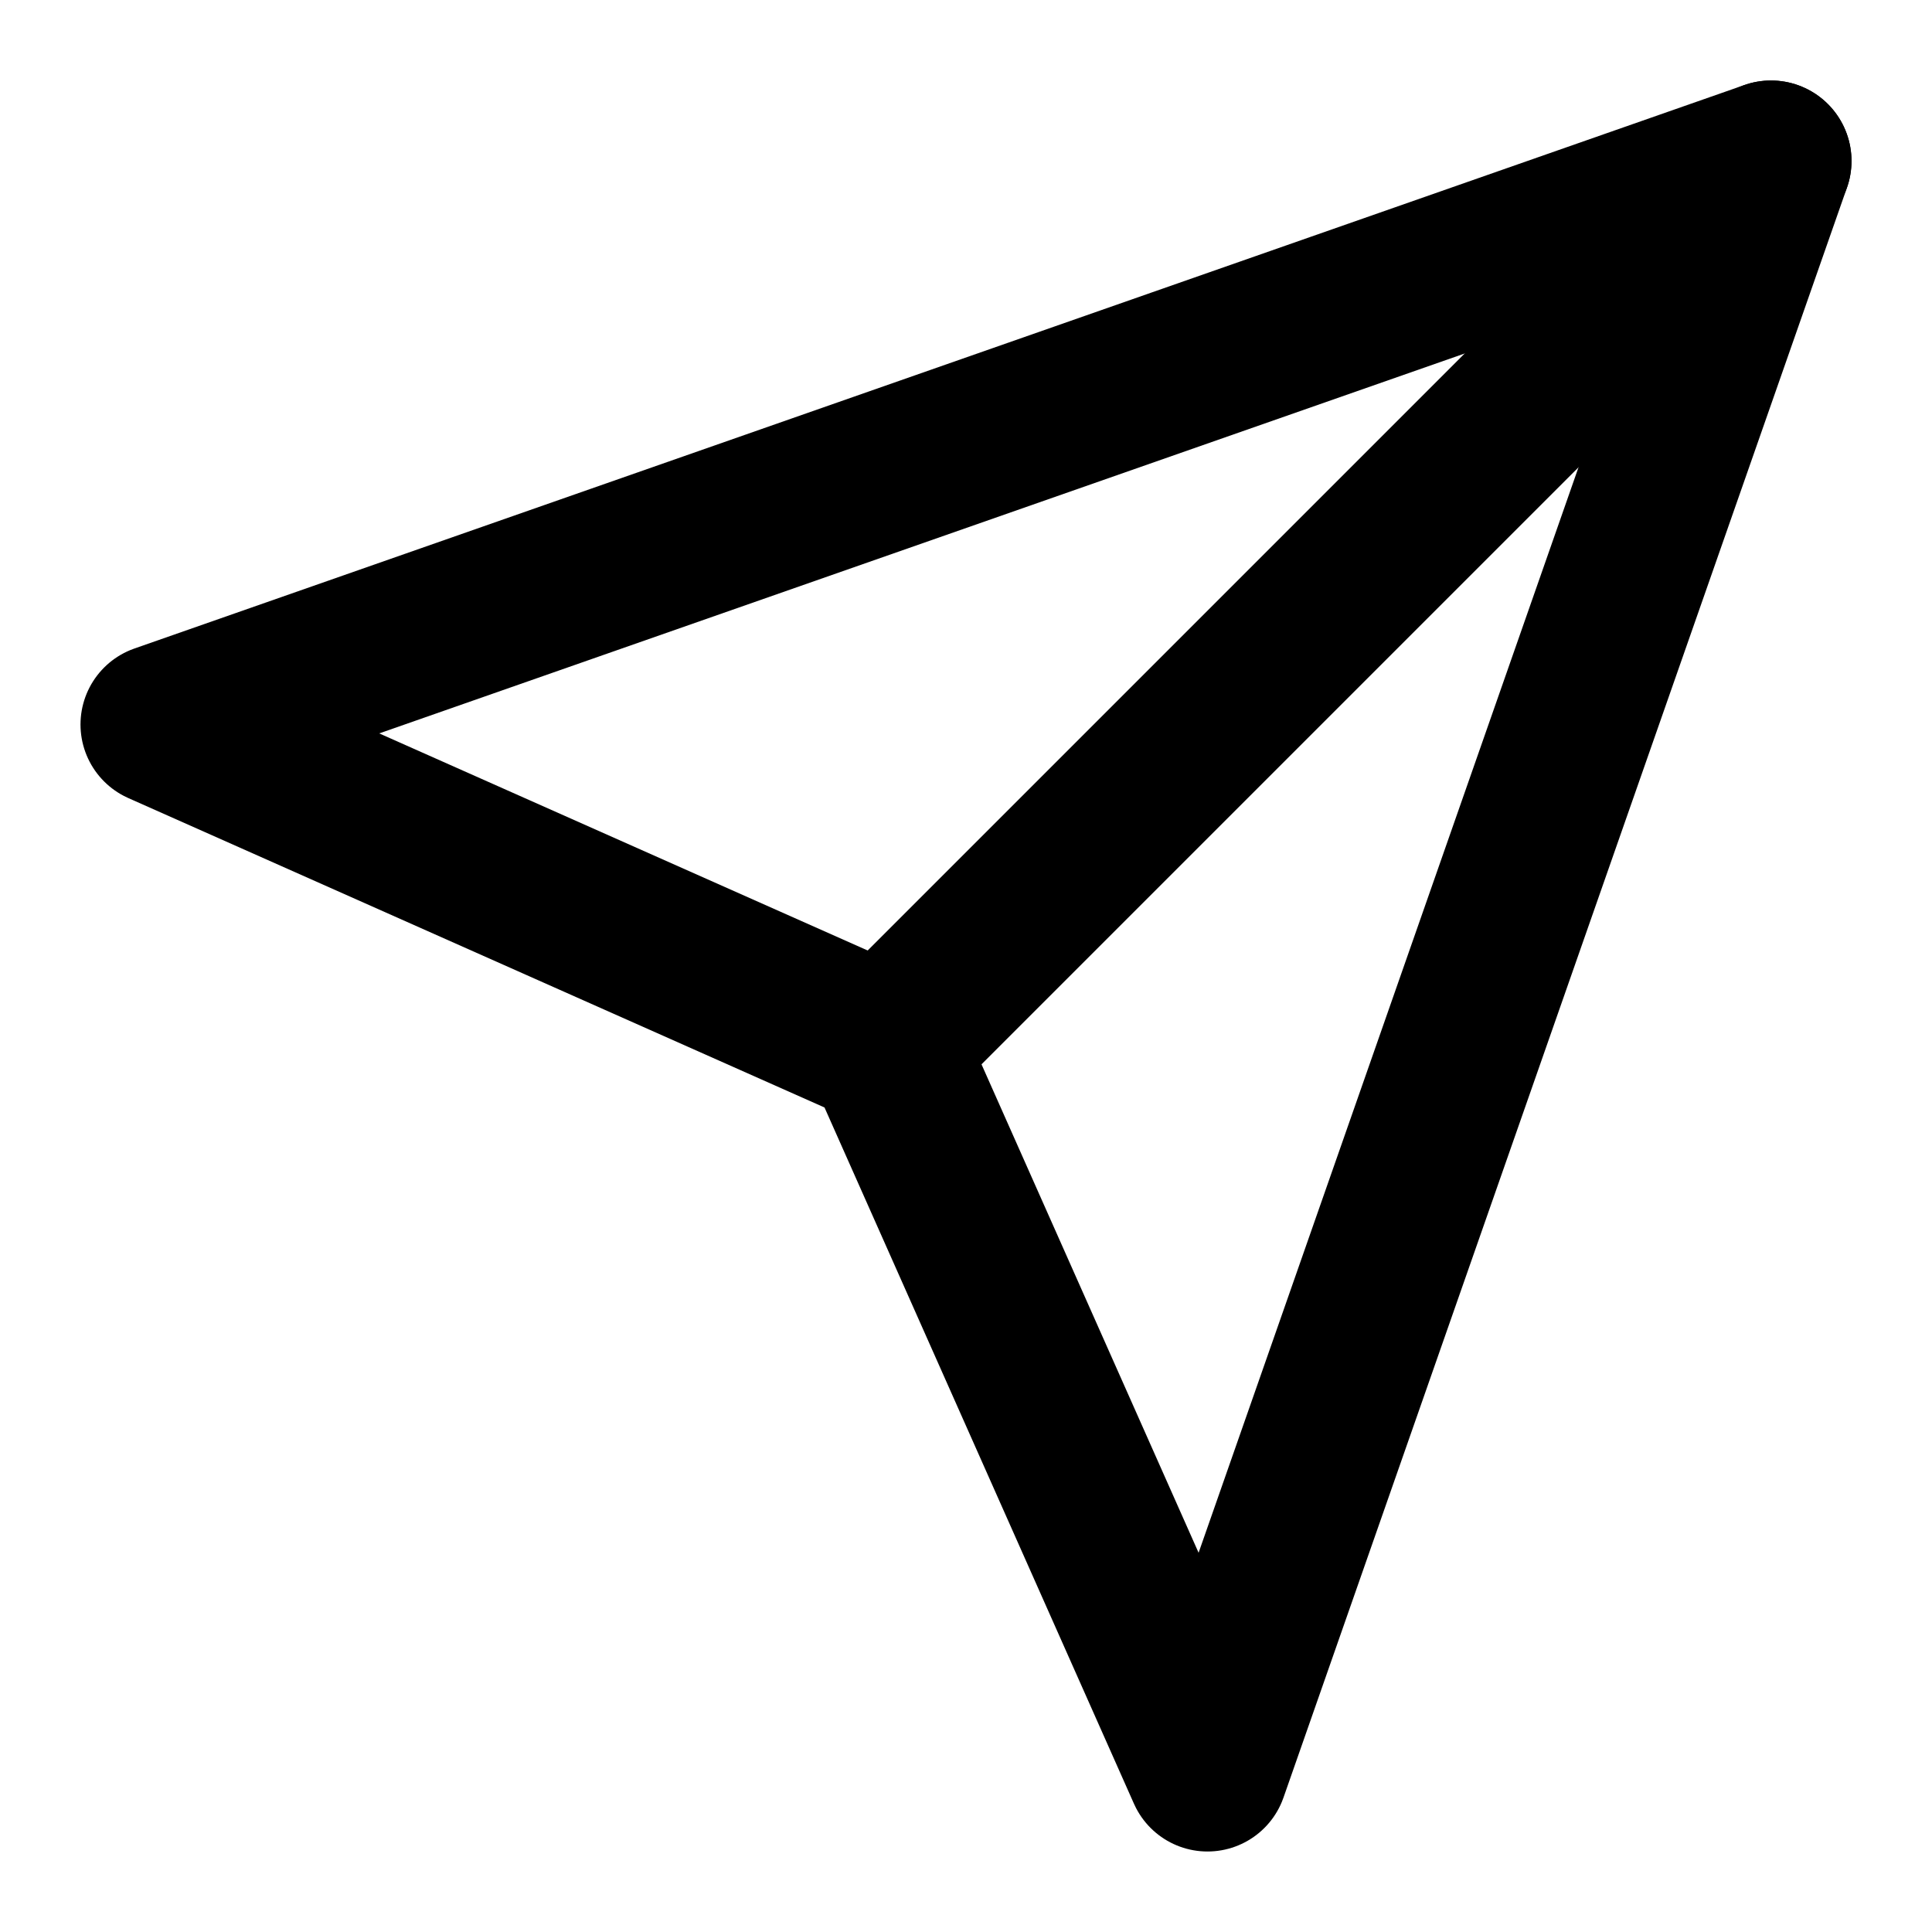
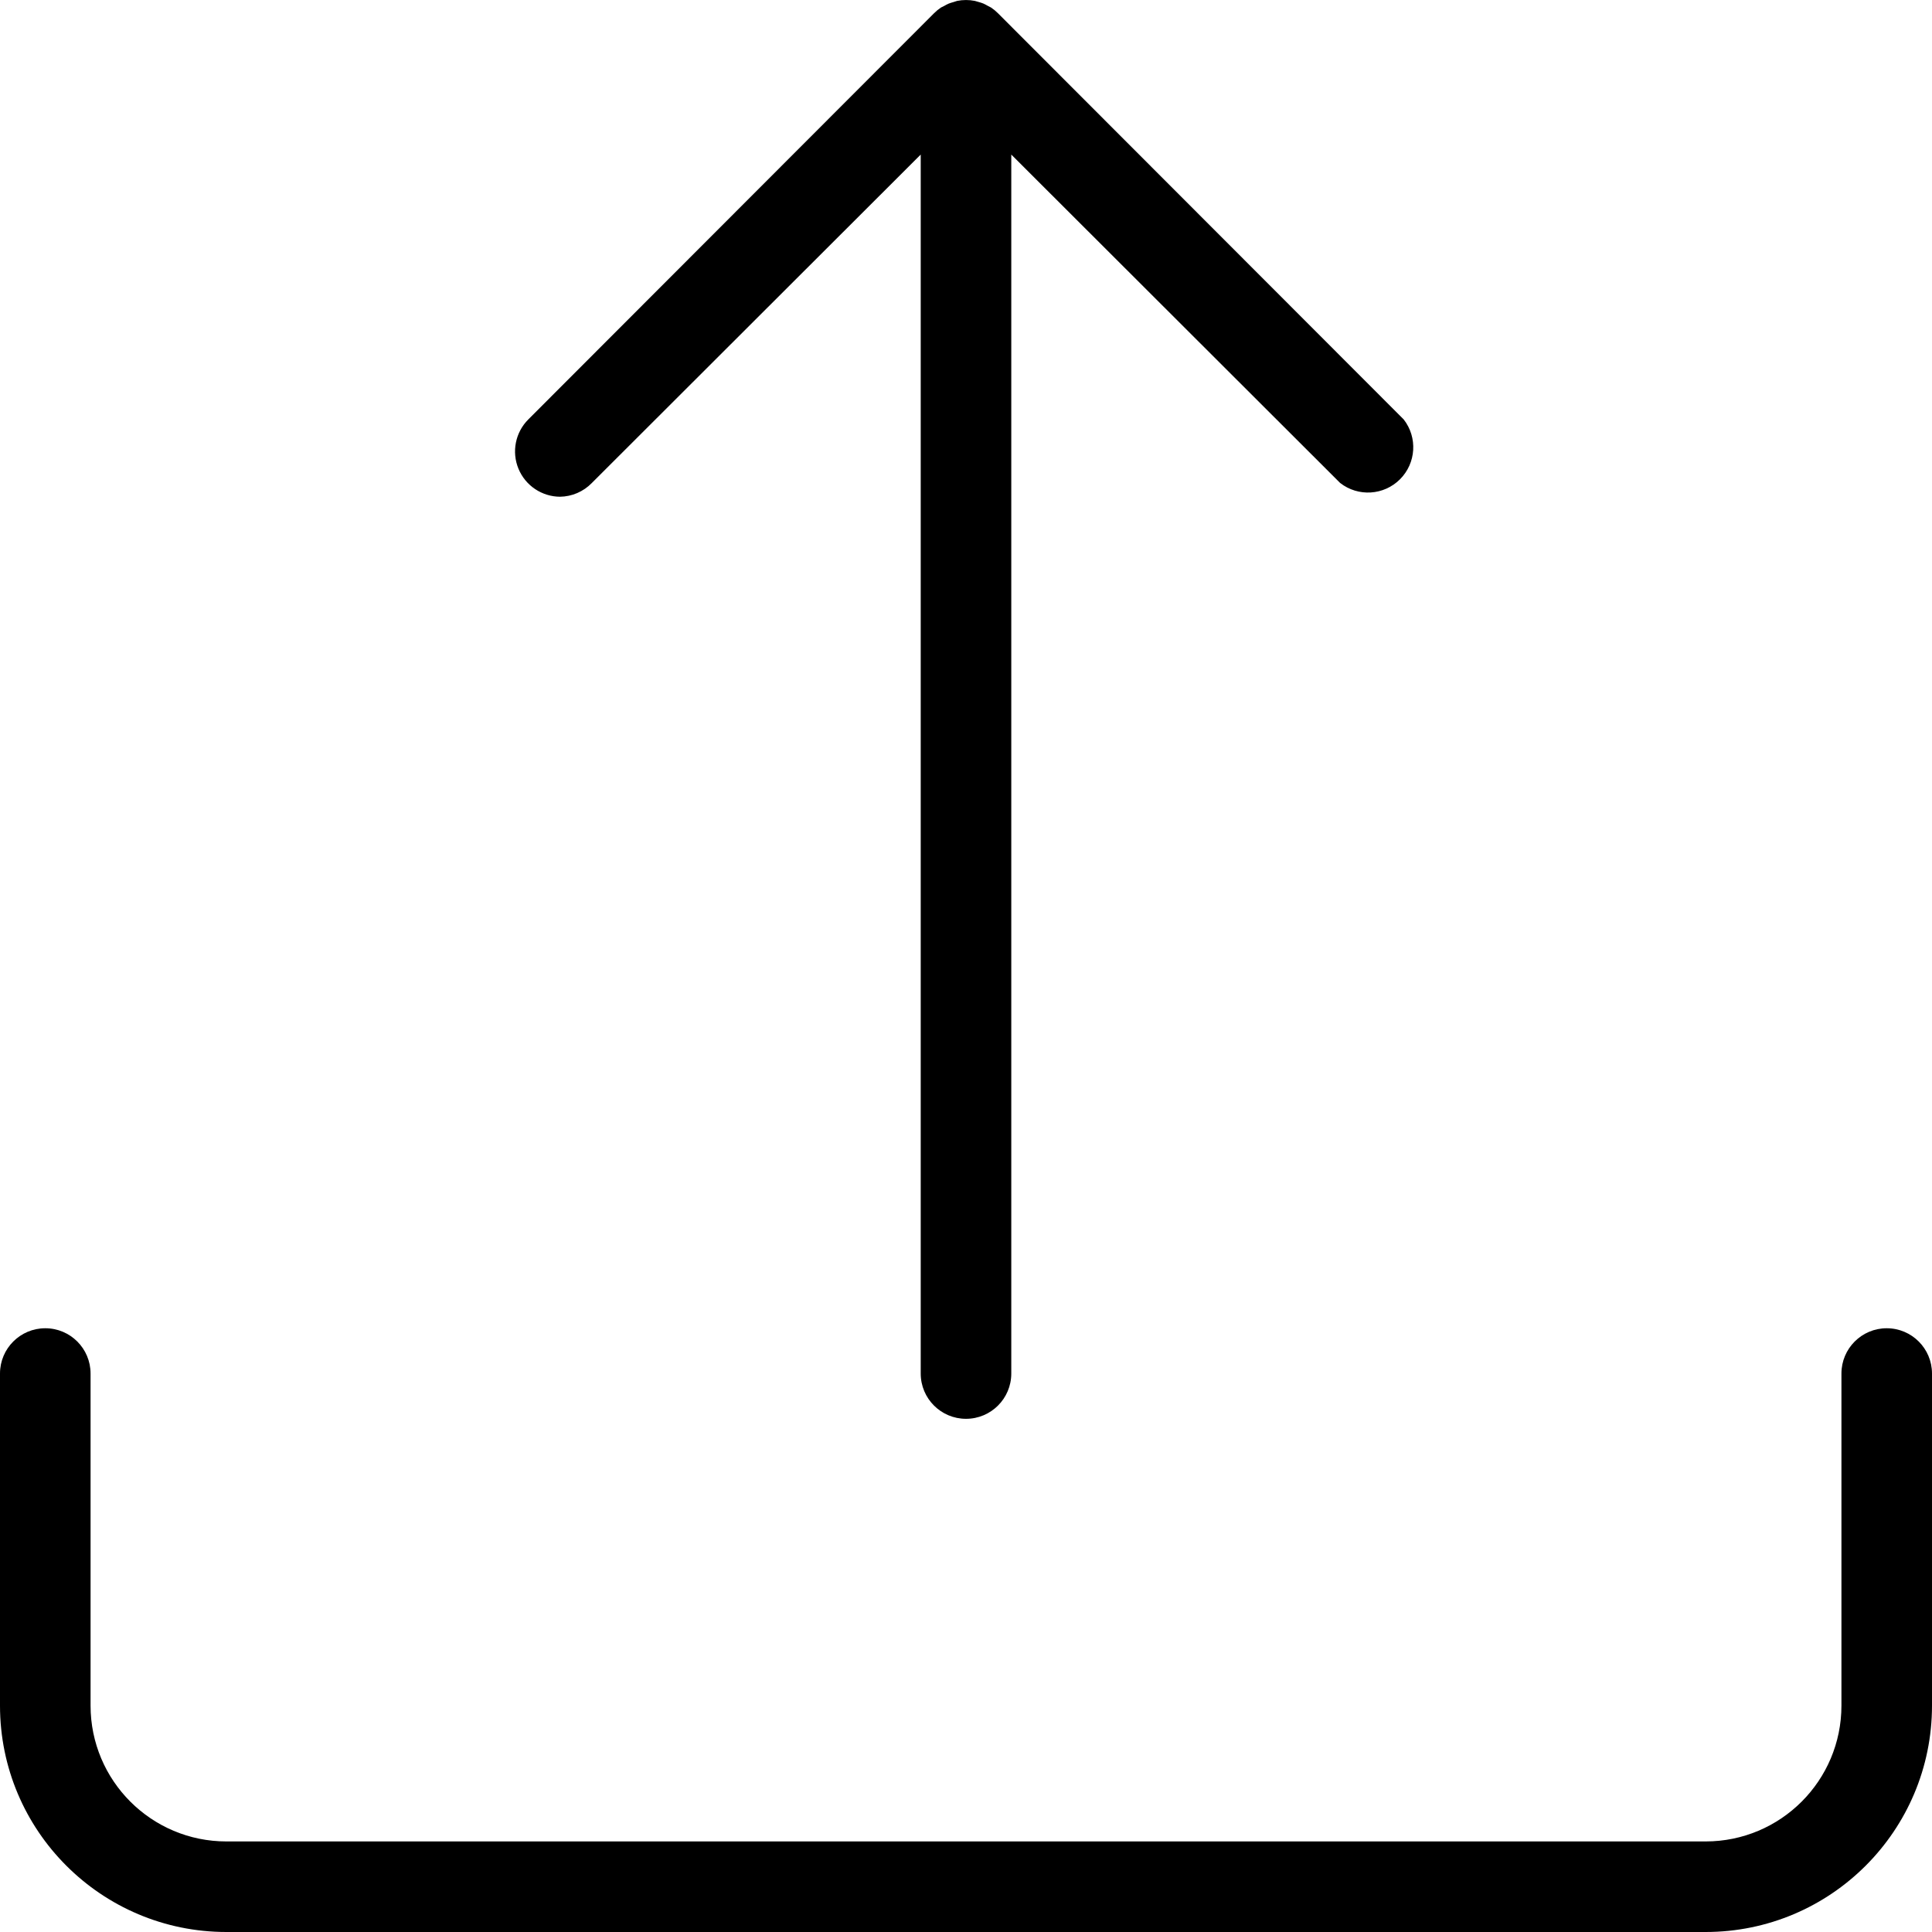
- <svg xmlns="http://www.w3.org/2000/svg" width="24" height="24" viewBox="0 0 24 24" fill="none" stroke="currentColor" stroke-width="2" stroke-linecap="round" stroke-linejoin="round" class="feather feather-send">
-   <line x1="22" y1="2" x2="11" y2="13" />
-   <polygon points="22 2 15 22 11 13 2 9 22 2" />
+ <svg xmlns="http://www.w3.org/2000/svg" data-name="Livello 1" id="Livello_1" viewBox="0 0 128 128">
+   <path d="M37.09,32.91A3,3,0,0,0,39.21,32L61,10.24V91a3,3,0,0,0,6,0V10.24L88.79,32A3,3,0,0,0,93,27.79L66.12.88A3,3,0,0,0,65.66.5L65.43.38a3,3,0,0,0-.29-.15,3,3,0,0,0-.31-.1L64.59.06a3,3,0,0,0-1.18,0l-.25.08a2.93,2.93,0,0,0-.31.1,3,3,0,0,0-.29.15L62.34.5a3,3,0,0,0-.46.38L35,27.79a3,3,0,0,0,2.12,5.12Z" />
+   <path d="M125,88a3,3,0,0,0-3,3v22a9,9,0,0,1-9,9H15a9,9,0,0,1-9-9V91a3,3,0,0,0-6,0v22a15,15,0,0,0,15,15h98a15,15,0,0,0,15-15V91A3,3,0,0,0,125,88Z" />
</svg>
